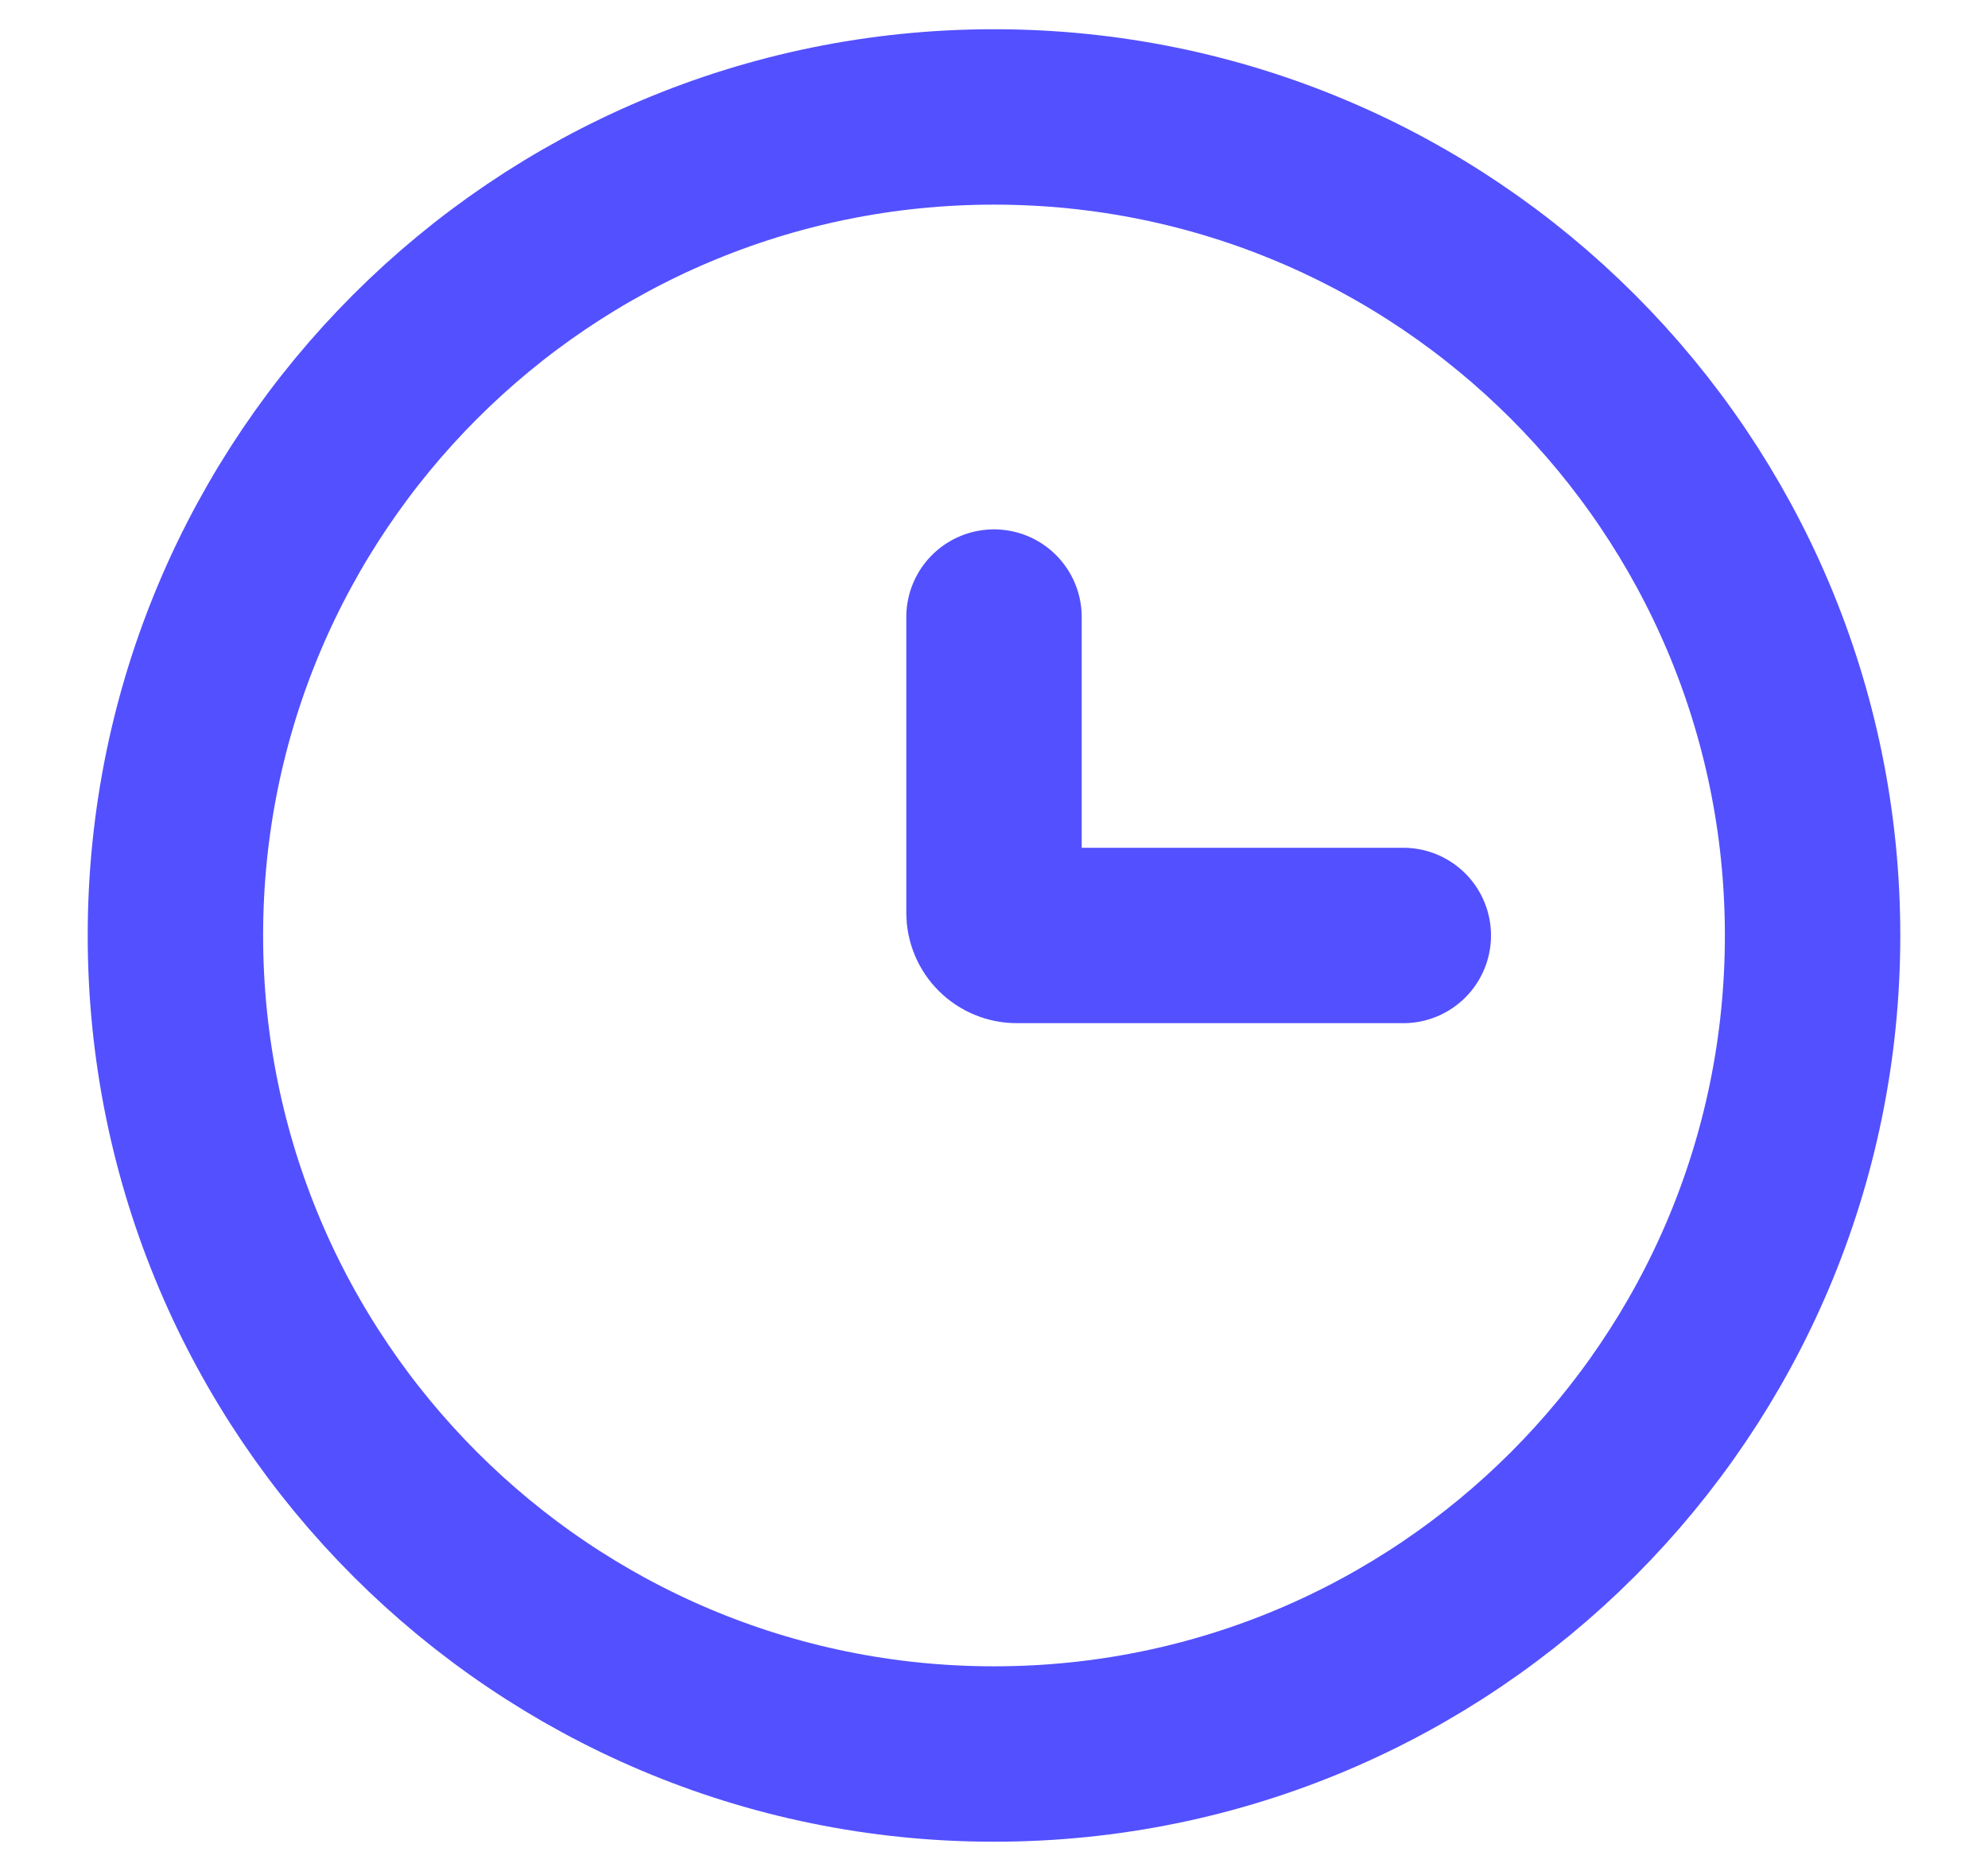
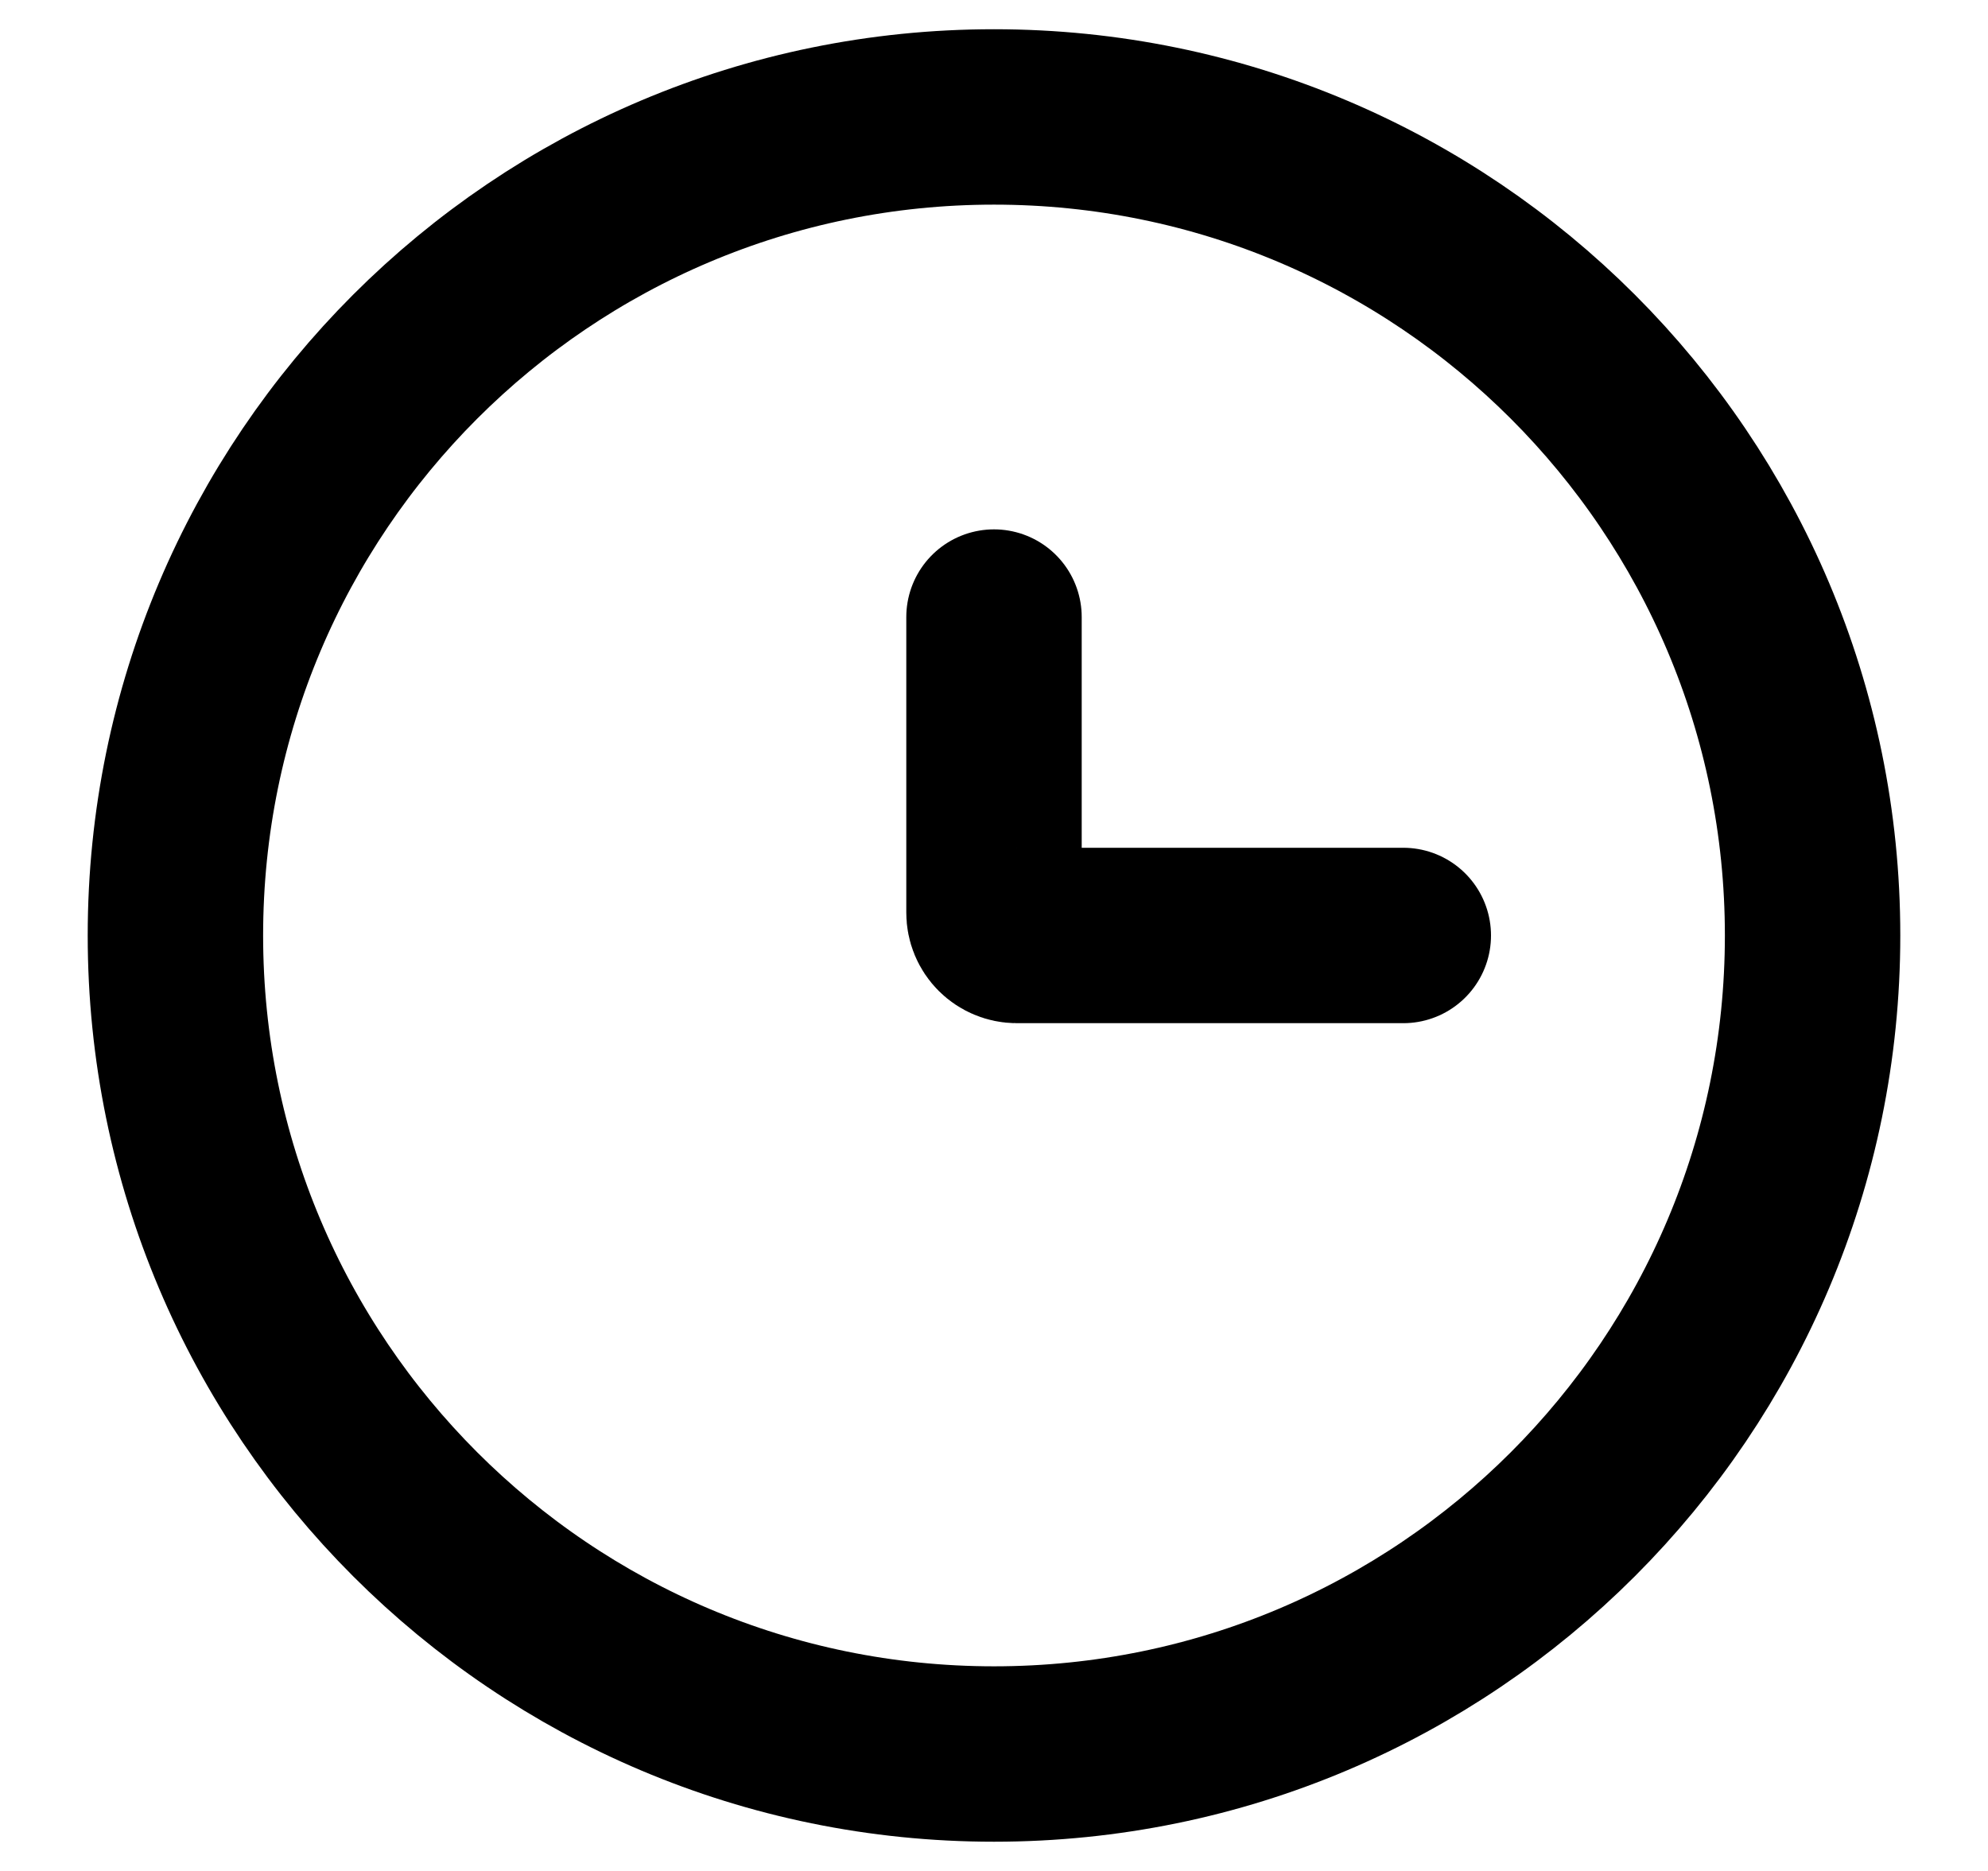
<svg xmlns="http://www.w3.org/2000/svg" width="17" height="16" viewBox="0 0 17 16" fill="none">
-   <path d="M8.5 15C12.366 15 15.5 11.866 15.5 8C15.5 4.134 12.366 1 8.5 1C4.634 1 1.5 4.134 1.5 8C1.5 11.866 4.634 15 8.5 15Z" stroke="#5350FF" stroke-width="1.5" />
-   <path d="M12 8H8.694C8.643 8 8.593 7.979 8.557 7.943C8.52 7.906 8.5 7.857 8.5 7.805V5.277" stroke="#5350FF" stroke-width="1.5" stroke-linecap="round" />
+   <path d="M8.5 15C12.366 15 15.5 11.866 15.5 8C15.5 4.134 12.366 1 8.5 1C4.634 1 1.5 4.134 1.5 8C1.5 11.866 4.634 15 8.5 15Z" stroke="currentColor" stroke-width="1.5" />
+   <path d="M12 8H8.694C8.643 8 8.593 7.979 8.557 7.943C8.52 7.906 8.5 7.857 8.5 7.805V5.277" stroke="currentColor" stroke-width="1.5" stroke-linecap="round" />
</svg>
